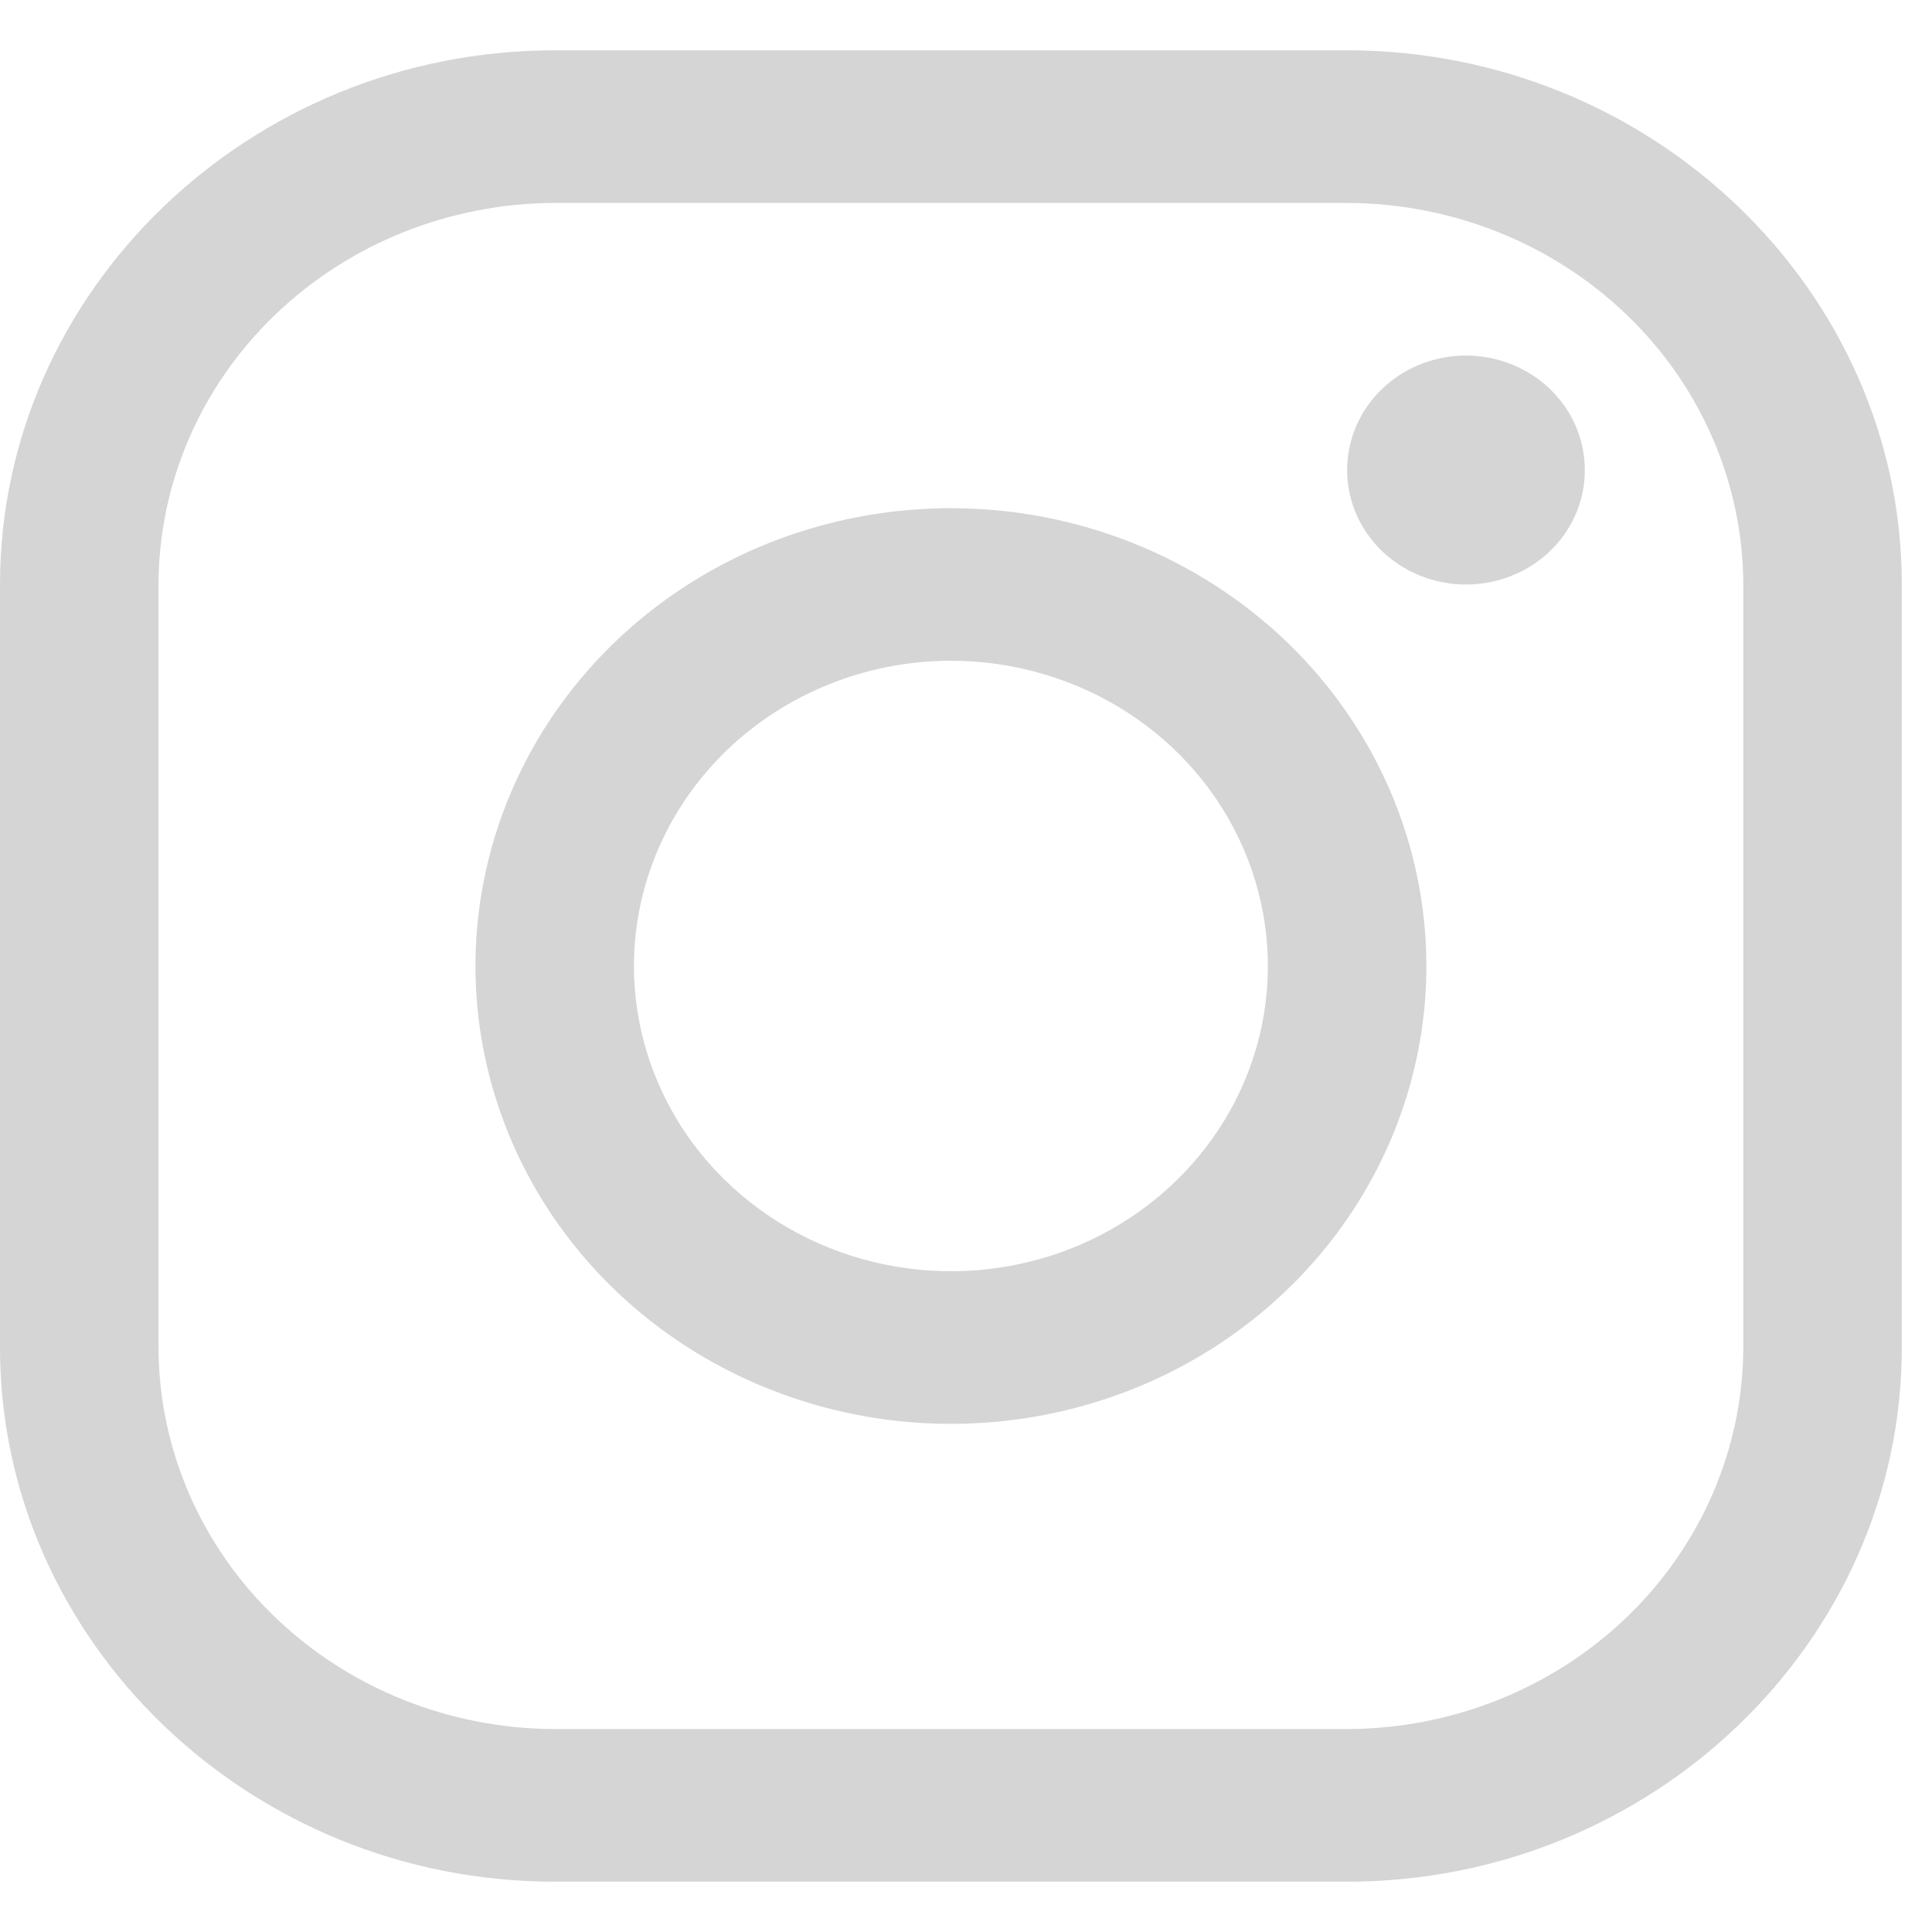
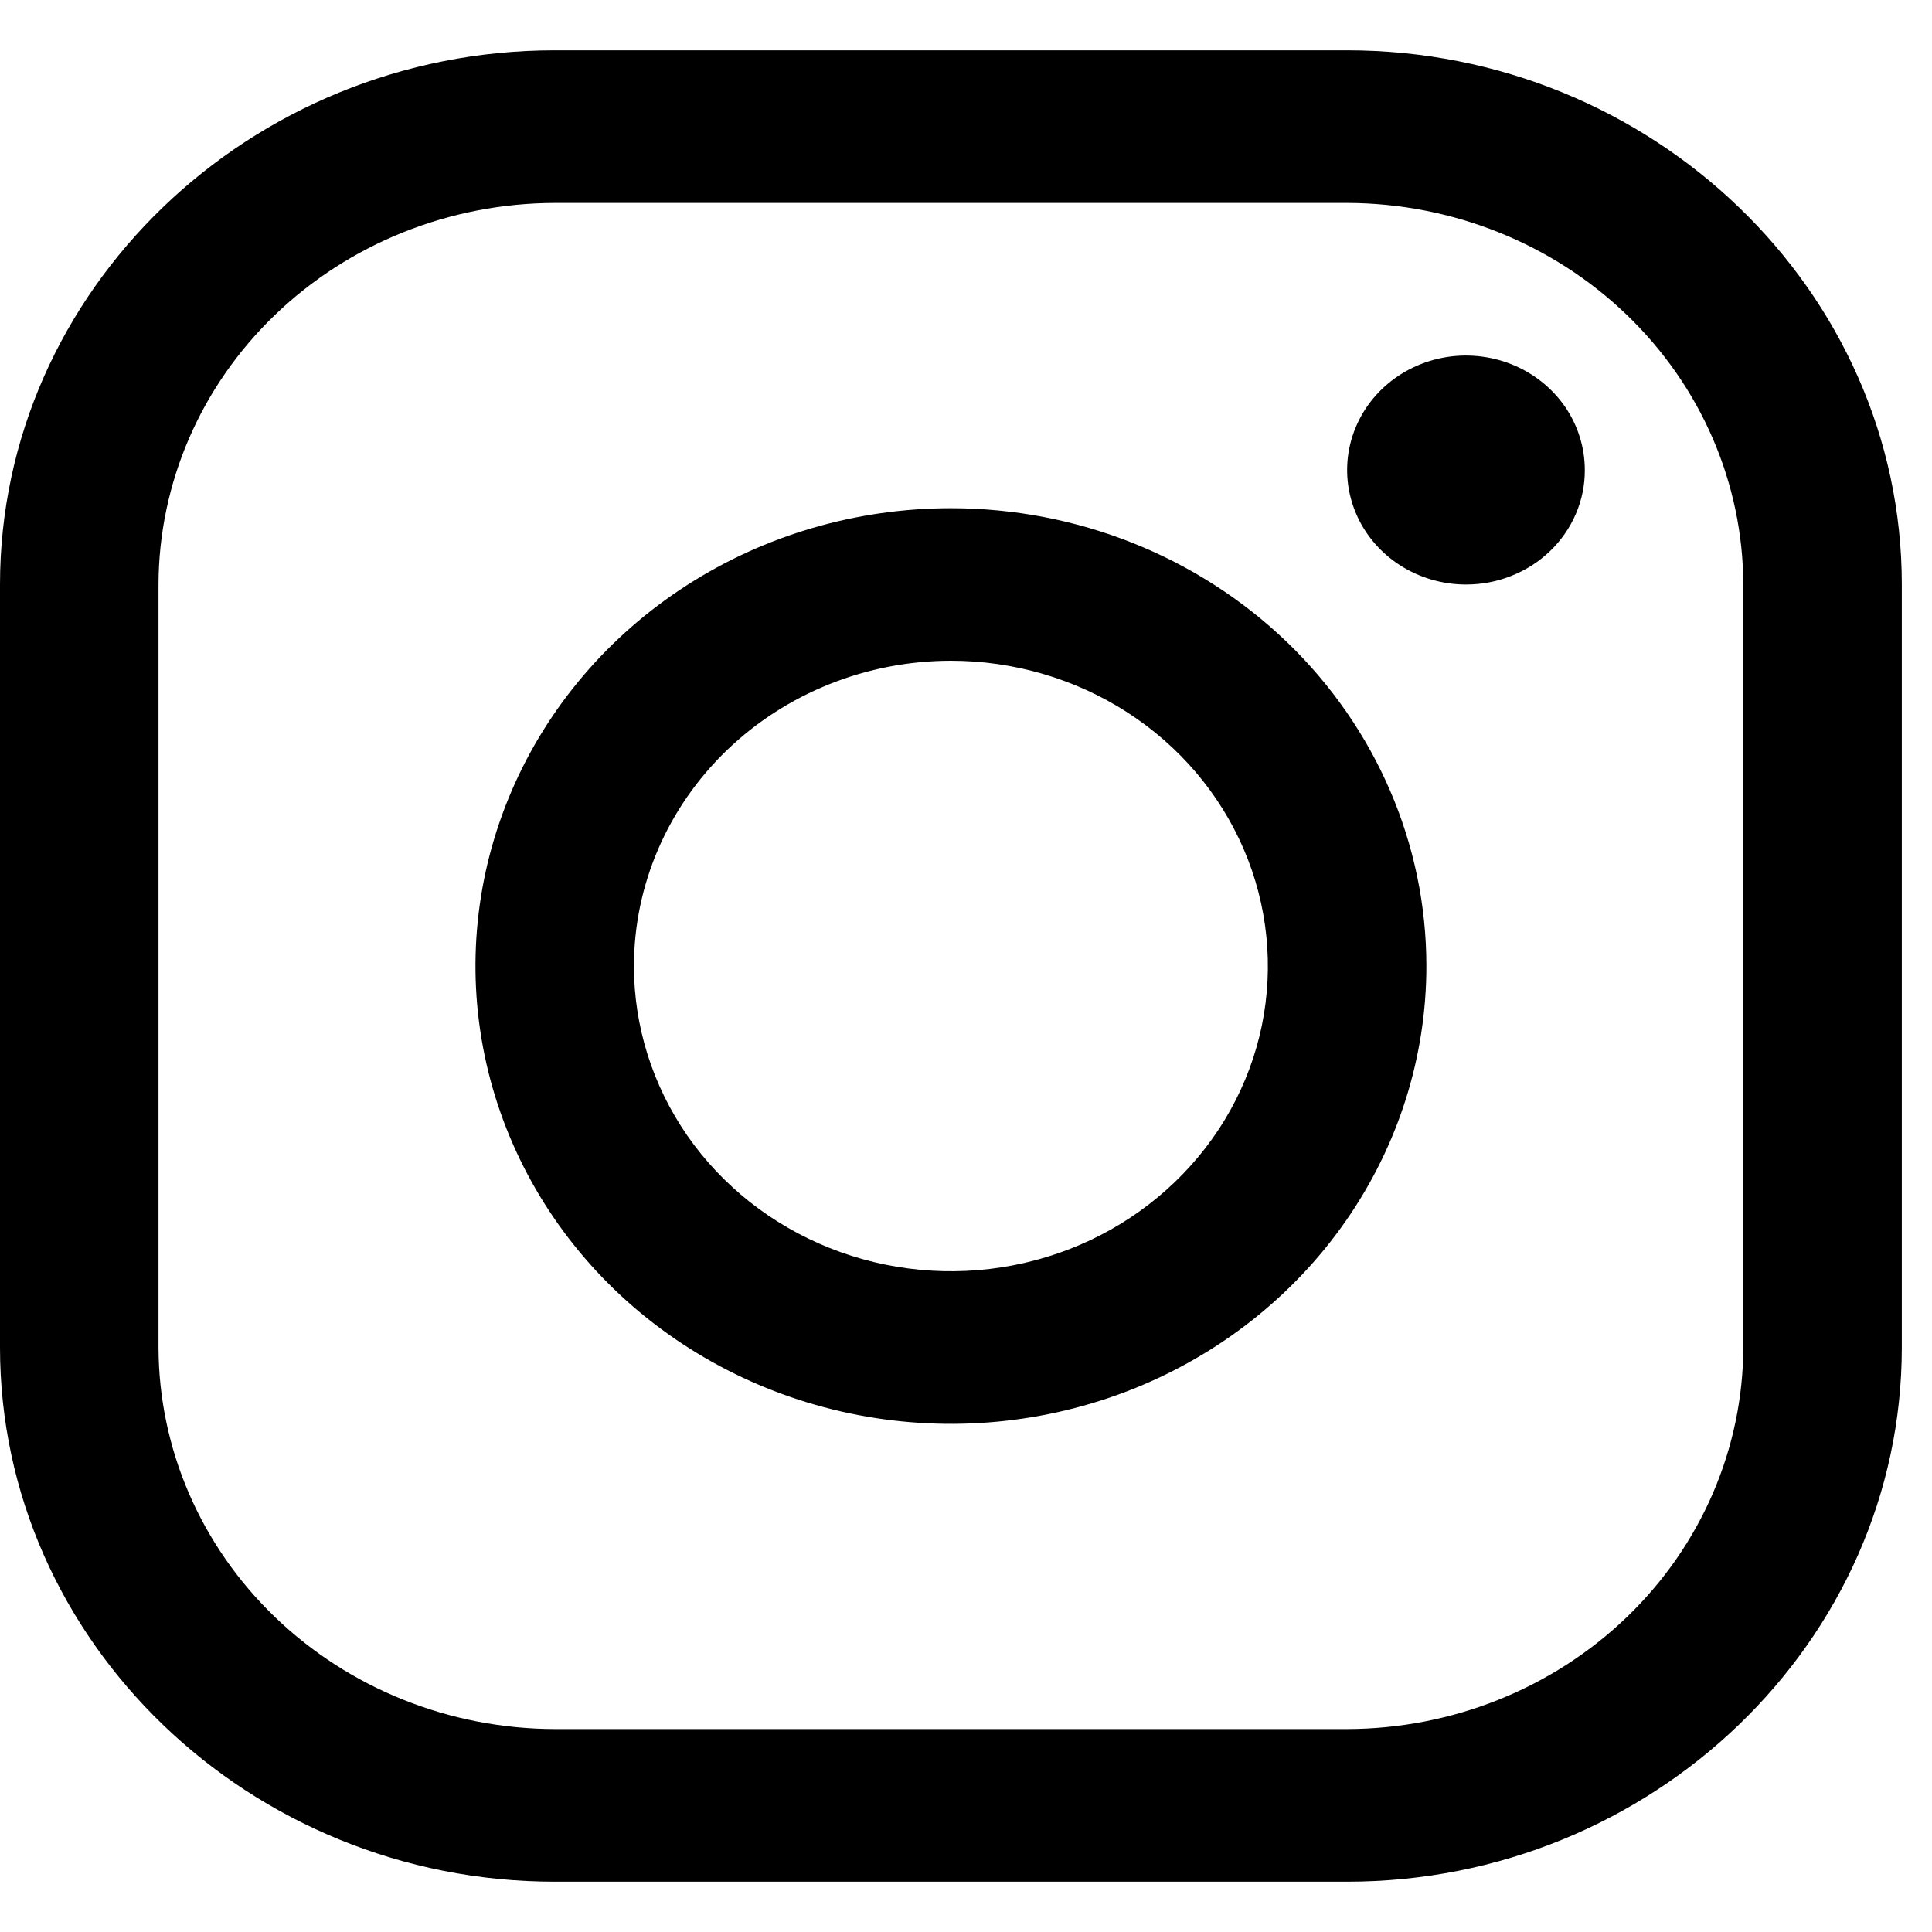
<svg xmlns="http://www.w3.org/2000/svg" width="24" height="24" viewBox="0 0 24 24" fill="none">
-   <path d="M16.734 2.521C18.038 2.524 19.288 3.025 20.21 3.913C21.133 4.801 21.652 6.005 21.656 7.261V16.739C21.652 17.995 21.133 19.199 20.21 20.087C19.288 20.975 18.038 21.476 16.734 21.479H6.891C5.587 21.476 4.337 20.975 3.415 20.087C2.492 19.199 1.972 17.995 1.969 16.739V7.261C1.972 6.005 2.492 4.801 3.415 3.913C4.337 3.025 5.587 2.524 6.891 2.521H16.734ZM16.734 0.625H6.891C3.101 0.625 0 3.611 0 7.261V16.739C0 20.389 3.101 23.375 6.891 23.375H16.734C20.524 23.375 23.625 20.389 23.625 16.739V7.261C23.625 3.611 20.524 0.625 16.734 0.625Z" fill="#D5D5D5" />
-   <path d="M18.211 7.261C17.919 7.261 17.633 7.177 17.39 7.021C17.148 6.865 16.958 6.643 16.847 6.383C16.735 6.123 16.706 5.837 16.763 5.561C16.82 5.286 16.96 5.032 17.167 4.833C17.373 4.635 17.636 4.499 17.923 4.444C18.209 4.389 18.506 4.418 18.776 4.525C19.046 4.633 19.276 4.815 19.439 5.049C19.601 5.283 19.687 5.558 19.687 5.839C19.688 6.026 19.65 6.211 19.576 6.383C19.502 6.556 19.393 6.713 19.256 6.845C19.119 6.977 18.956 7.082 18.776 7.153C18.597 7.225 18.405 7.261 18.211 7.261ZM11.812 8.208C12.591 8.208 13.353 8.431 14 8.847C14.648 9.264 15.152 9.856 15.45 10.549C15.748 11.242 15.826 12.004 15.675 12.74C15.523 13.476 15.148 14.151 14.597 14.681C14.046 15.212 13.345 15.573 12.581 15.719C11.817 15.865 11.025 15.79 10.306 15.503C9.586 15.216 8.971 14.73 8.538 14.107C8.106 13.483 7.875 12.75 7.875 12C7.876 10.995 8.291 10.031 9.029 9.32C9.768 8.609 10.768 8.209 11.812 8.208ZM11.812 6.313C10.644 6.313 9.502 6.646 8.531 7.271C7.56 7.896 6.803 8.784 6.356 9.824C5.909 10.863 5.792 12.007 6.02 13.11C6.248 14.213 6.81 15.226 7.636 16.022C8.462 16.817 9.515 17.359 10.66 17.578C11.806 17.798 12.993 17.685 14.073 17.255C15.152 16.824 16.074 16.095 16.723 15.16C17.372 14.225 17.719 13.125 17.719 12C17.719 10.492 17.096 9.045 15.989 7.978C14.881 6.912 13.379 6.313 11.812 6.313Z" fill="#D5D5D5" />
+   <path d="M16.734 2.521C18.038 2.524 19.288 3.025 20.21 3.913C21.133 4.801 21.652 6.005 21.656 7.261V16.739C21.652 17.995 21.133 19.199 20.21 20.087C19.288 20.975 18.038 21.476 16.734 21.479H6.891C5.587 21.476 4.337 20.975 3.415 20.087C2.492 19.199 1.972 17.995 1.969 16.739V7.261C1.972 6.005 2.492 4.801 3.415 3.913C4.337 3.025 5.587 2.524 6.891 2.521H16.734ZM16.734 0.625H6.891C3.101 0.625 0 3.611 0 7.261V16.739C0 20.389 3.101 23.375 6.891 23.375H16.734C20.524 23.375 23.625 20.389 23.625 16.739V7.261C23.625 3.611 20.524 0.625 16.734 0.625Z" fill="currentColor" />
+   <path d="M18.211 7.261C17.919 7.261 17.633 7.177 17.39 7.021C17.148 6.865 16.958 6.643 16.847 6.383C16.735 6.123 16.706 5.837 16.763 5.561C16.82 5.286 16.96 5.032 17.167 4.833C17.373 4.635 17.636 4.499 17.923 4.444C18.209 4.389 18.506 4.418 18.776 4.525C19.046 4.633 19.276 4.815 19.439 5.049C19.601 5.283 19.687 5.558 19.687 5.839C19.688 6.026 19.65 6.211 19.576 6.383C19.502 6.556 19.393 6.713 19.256 6.845C19.119 6.977 18.956 7.082 18.776 7.153C18.597 7.225 18.405 7.261 18.211 7.261ZM11.812 8.208C12.591 8.208 13.353 8.431 14 8.847C14.648 9.264 15.152 9.856 15.45 10.549C15.748 11.242 15.826 12.004 15.675 12.74C15.523 13.476 15.148 14.151 14.597 14.681C14.046 15.212 13.345 15.573 12.581 15.719C11.817 15.865 11.025 15.79 10.306 15.503C9.586 15.216 8.971 14.73 8.538 14.107C8.106 13.483 7.875 12.75 7.875 12C7.876 10.995 8.291 10.031 9.029 9.32C9.768 8.609 10.768 8.209 11.812 8.208ZM11.812 6.313C10.644 6.313 9.502 6.646 8.531 7.271C7.56 7.896 6.803 8.784 6.356 9.824C5.909 10.863 5.792 12.007 6.02 13.11C6.248 14.213 6.81 15.226 7.636 16.022C8.462 16.817 9.515 17.359 10.66 17.578C11.806 17.798 12.993 17.685 14.073 17.255C15.152 16.824 16.074 16.095 16.723 15.16C17.372 14.225 17.719 13.125 17.719 12C17.719 10.492 17.096 9.045 15.989 7.978C14.881 6.912 13.379 6.313 11.812 6.313Z" fill="currentColor" />
</svg>
